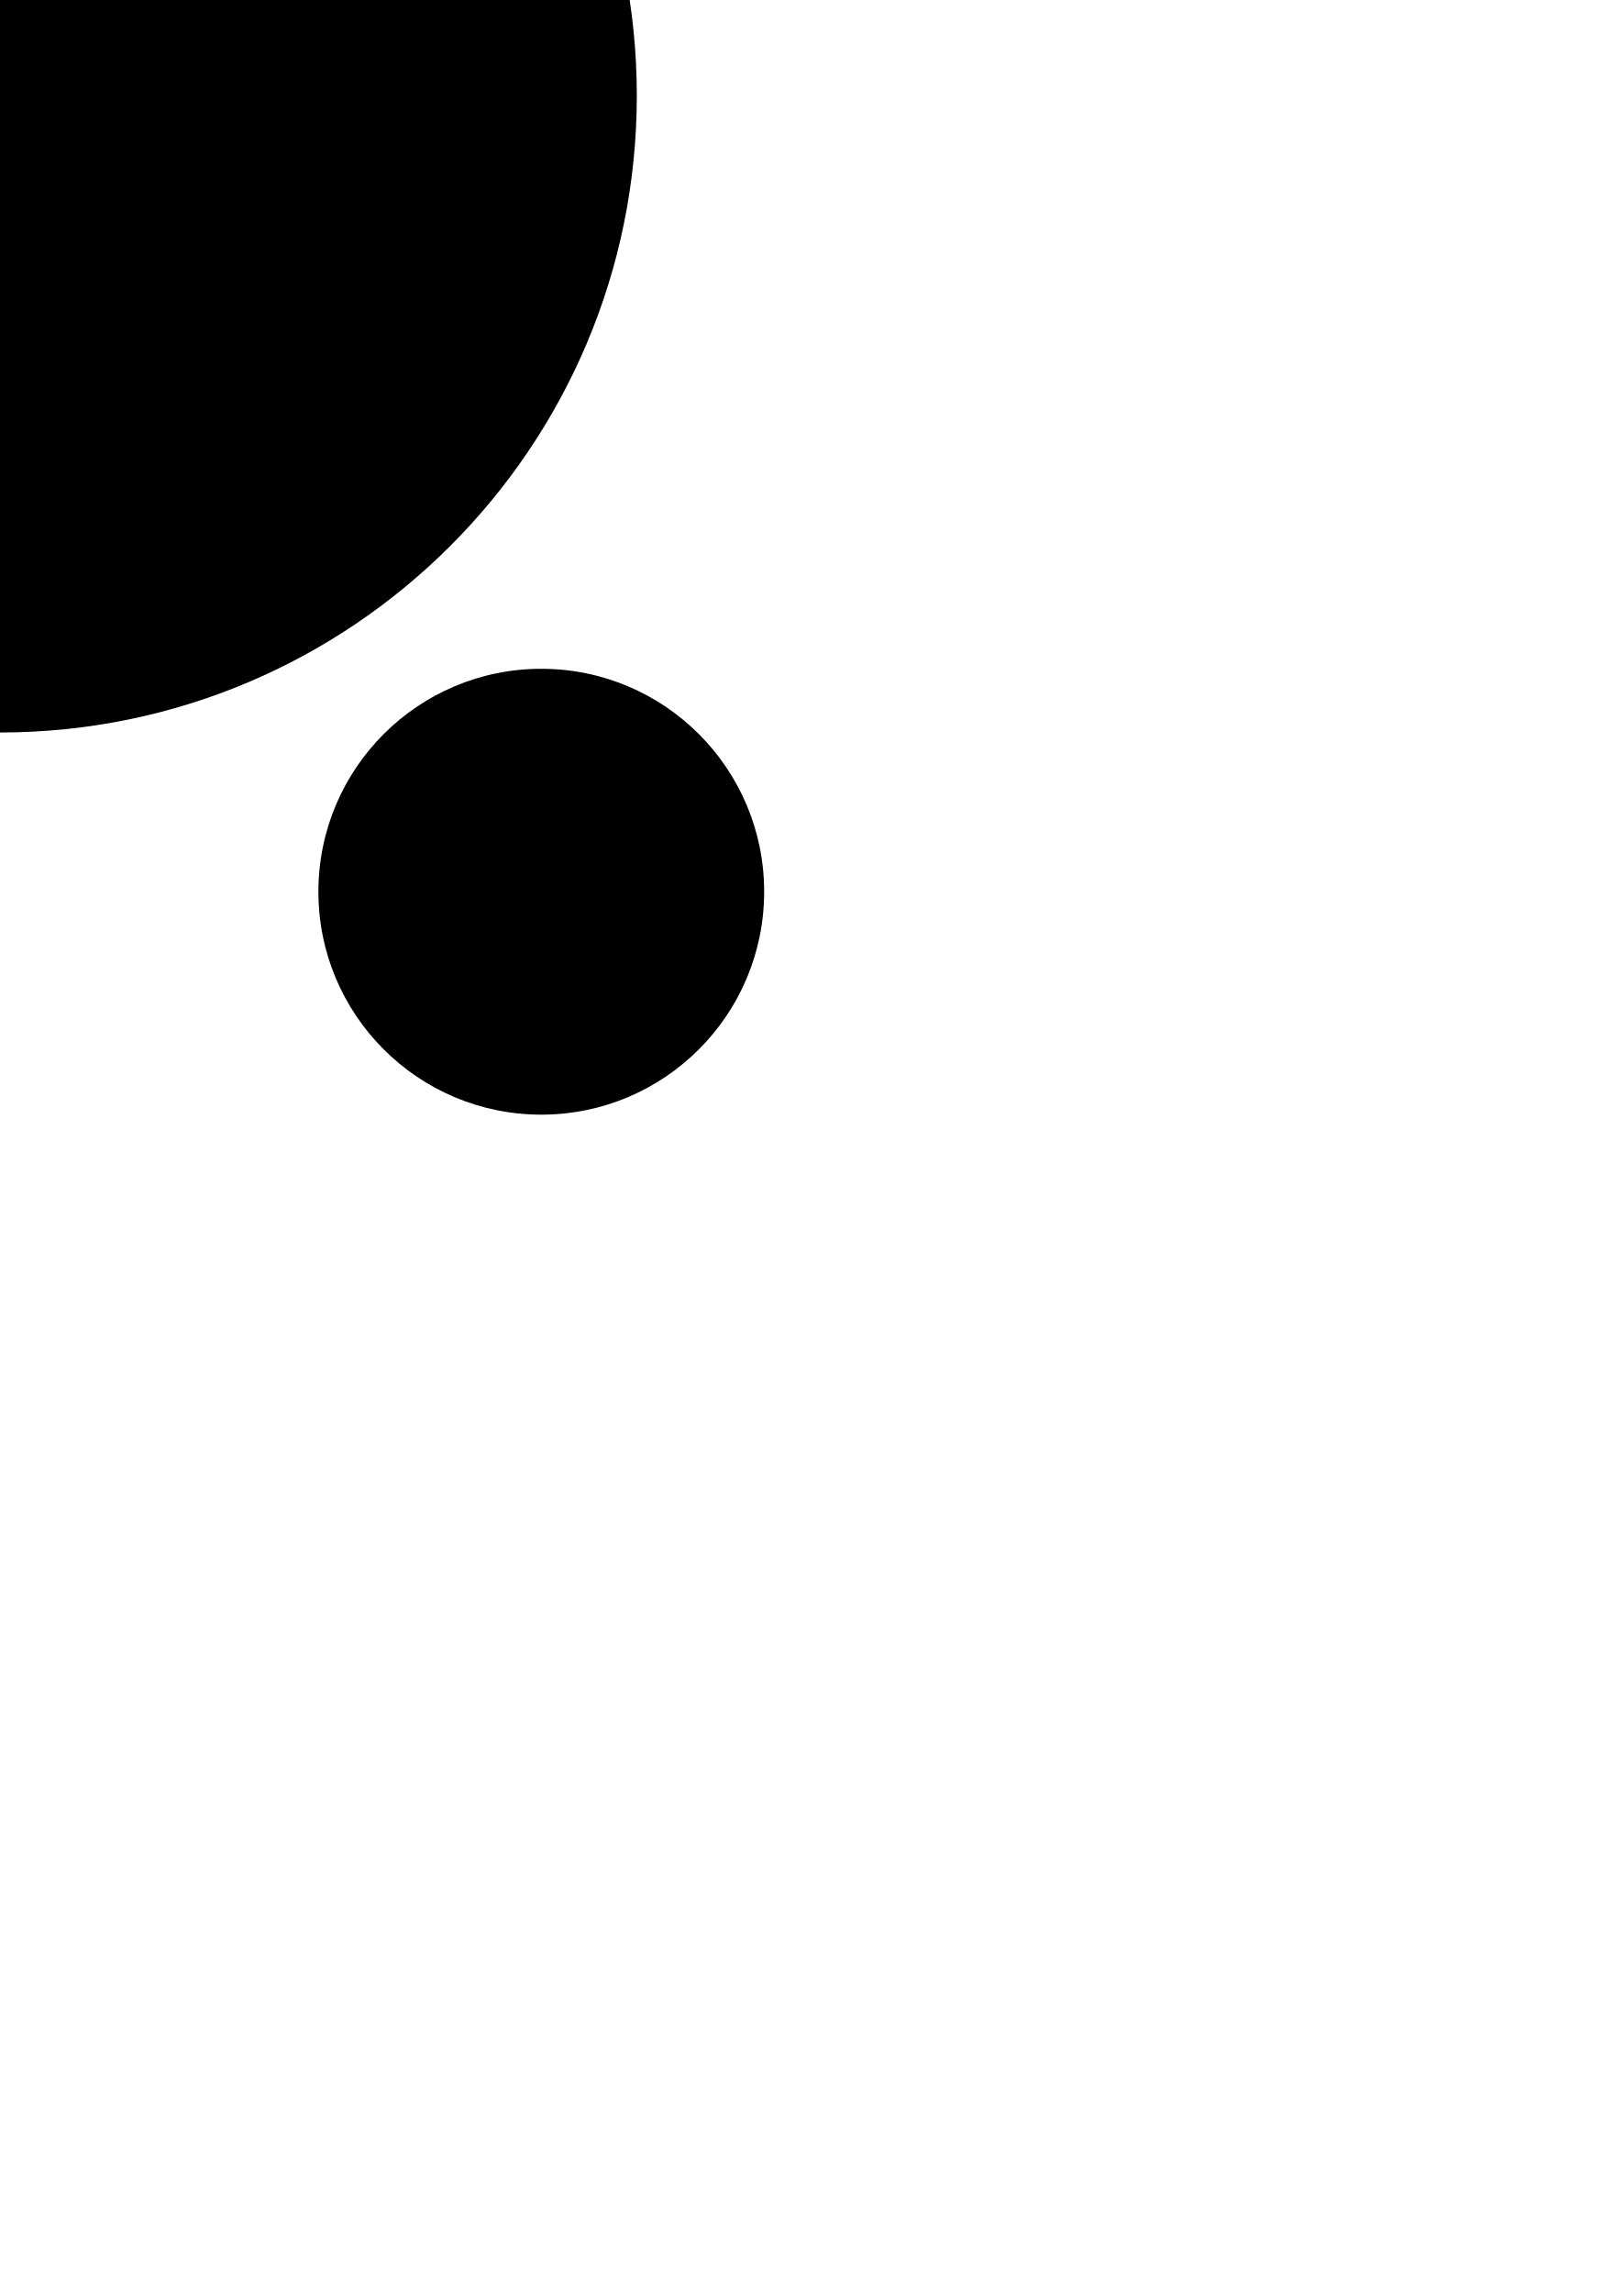
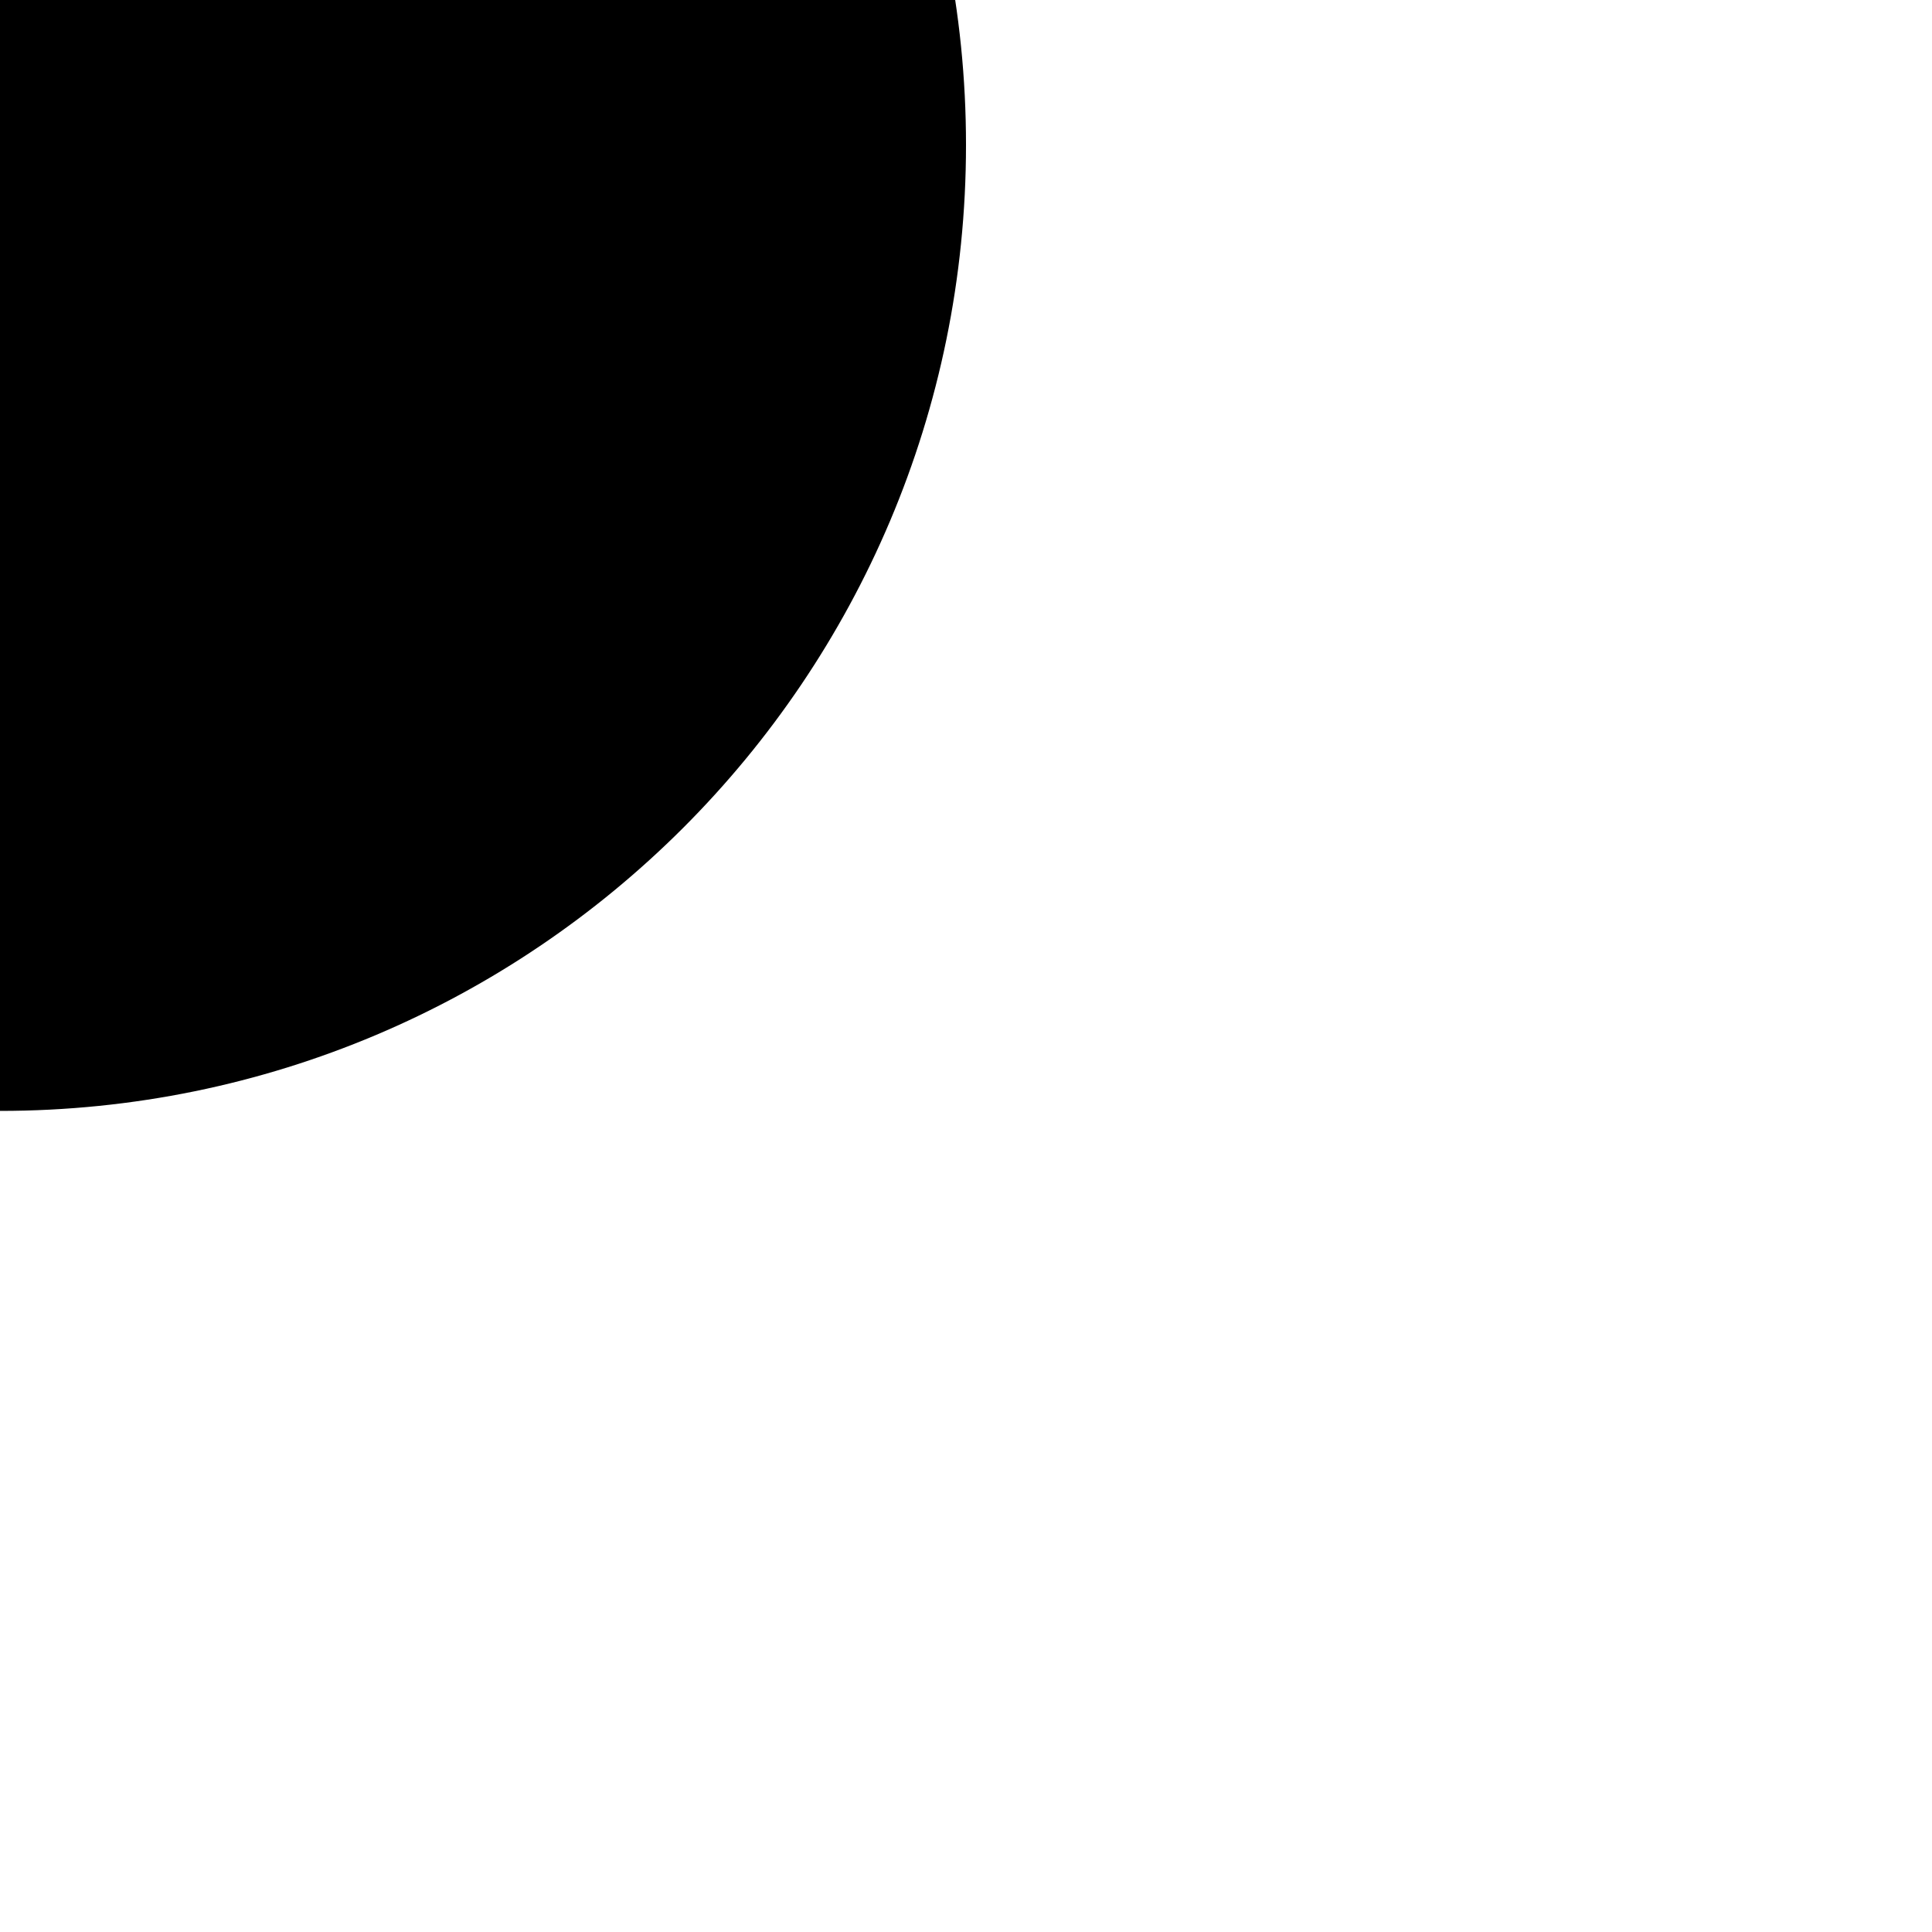
<svg xmlns="http://www.w3.org/2000/svg" version="1.1" xml:space="preserve" style="fill-rule:evenodd;clip-rule:evenodd;stroke-linejoin:round;stroke-miterlimit:1.414;">
  <g id="little_pepole">
-     <circle name="head" r="10" cx="0" cy="-27" />
+     <circle name="head" r="10" cx="" cy="">
+       <animateMotion path="M0 -27 l2 0 l-2 0" begin="0" dur="0.3s" repeatCount="indefinite" />
+     </circle>
    <circle name="body" r="20" cx="0" cy="3" />
    <circle name="lefthand" r="5" cx="" cy="">
      <animateMotion path="M-25,-7               A25, 25 0 0,0 -25,13               A25, 25 0 0,0 -25 -7" begin="0s" dur="0.5s" repeatCount="indefinite" rotate="auto" />
    </circle>
    <circle name="righthand" r="5" cx="" cy="">
      <animateMotion path="M25,13               A25, 25 0 0,0 25,-7               A25, 25 0 0,0 25 13" begin="0" dur="0.5s" repeatCount="indefinite" rotate="auto">
      </animateMotion>
    </circle>
-     <circle name="leftfoot" r="7" cx="-20" cy="28" />
-     <circle name="rightfoot" r="7" cx="17" cy="28" />
+     <circle name="leftfoot" r="7" cx="" cy="">
+       <animateMotion path="M-20 28               l10 0               l-10 0" begin="0" dur="0.5s" repeatCount="indefinite" />
+     </circle>
+     <circle name="rightfoot" r="7" cx="" cy="">
+       <animateMotion path="M10 28               l10 0               l-10 0" begin="0" dur="0.5s" repeatCount="indefinite" />
+     </circle>
  </g>
</svg>
